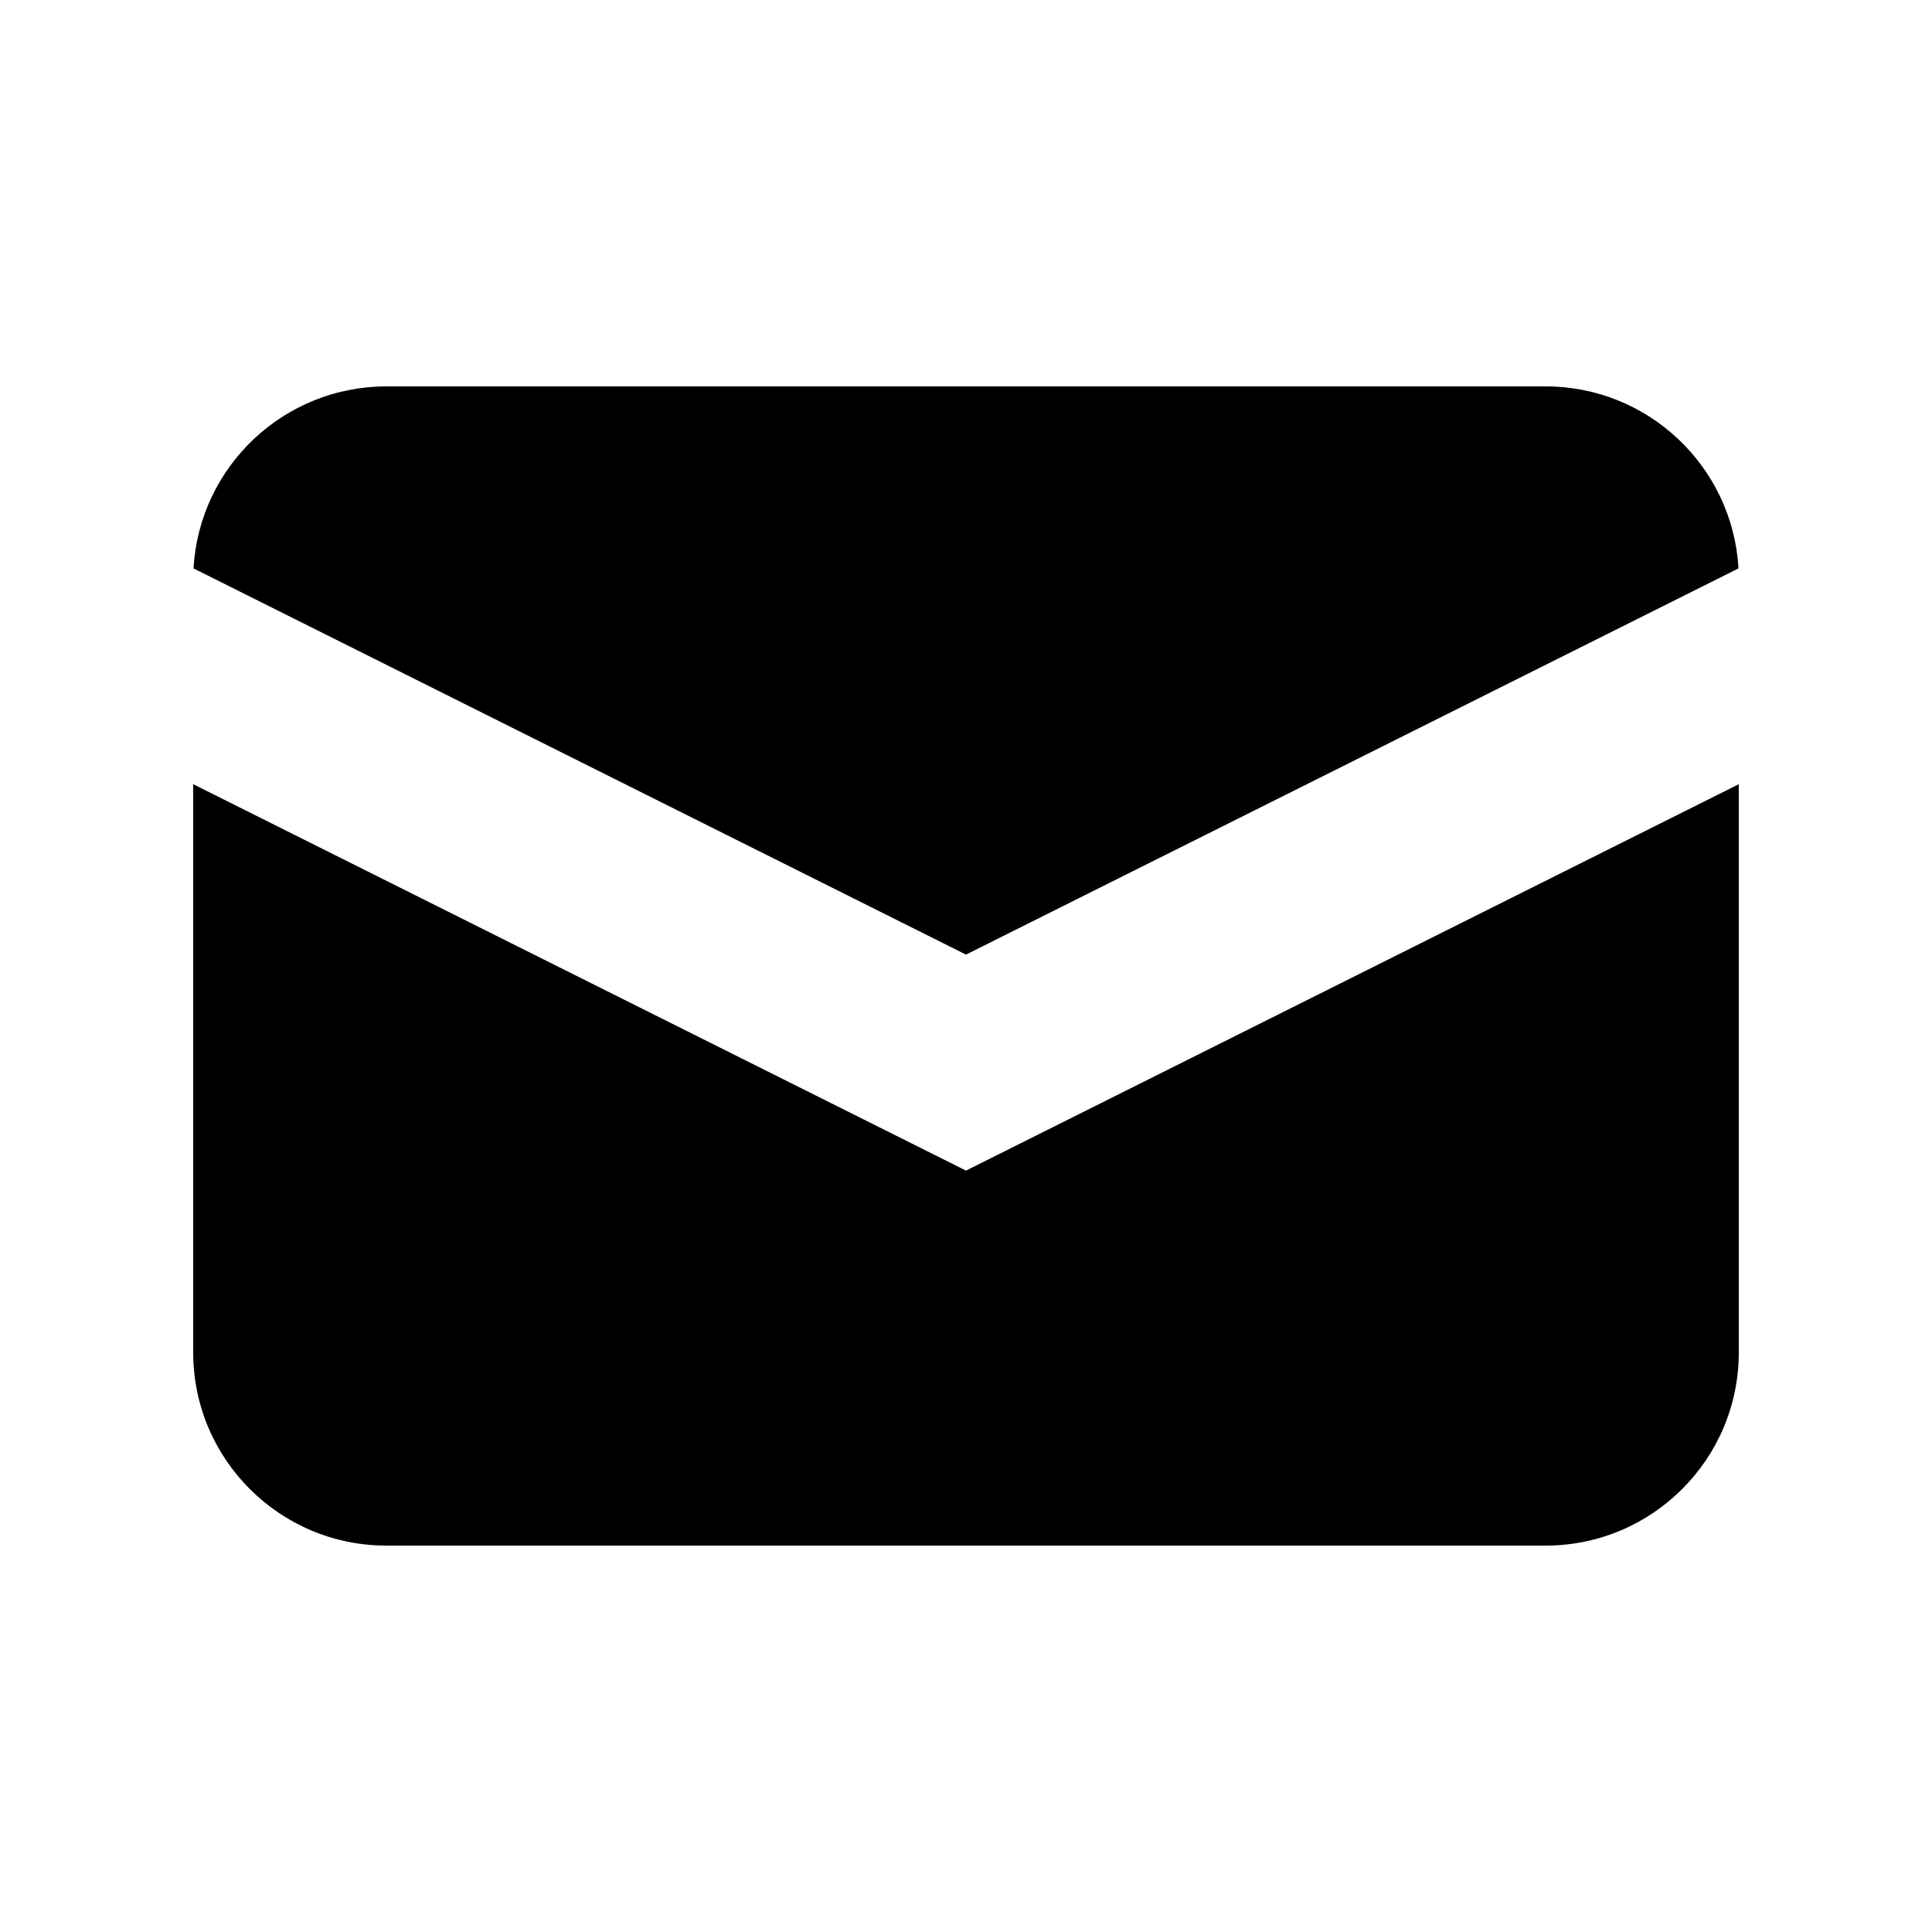
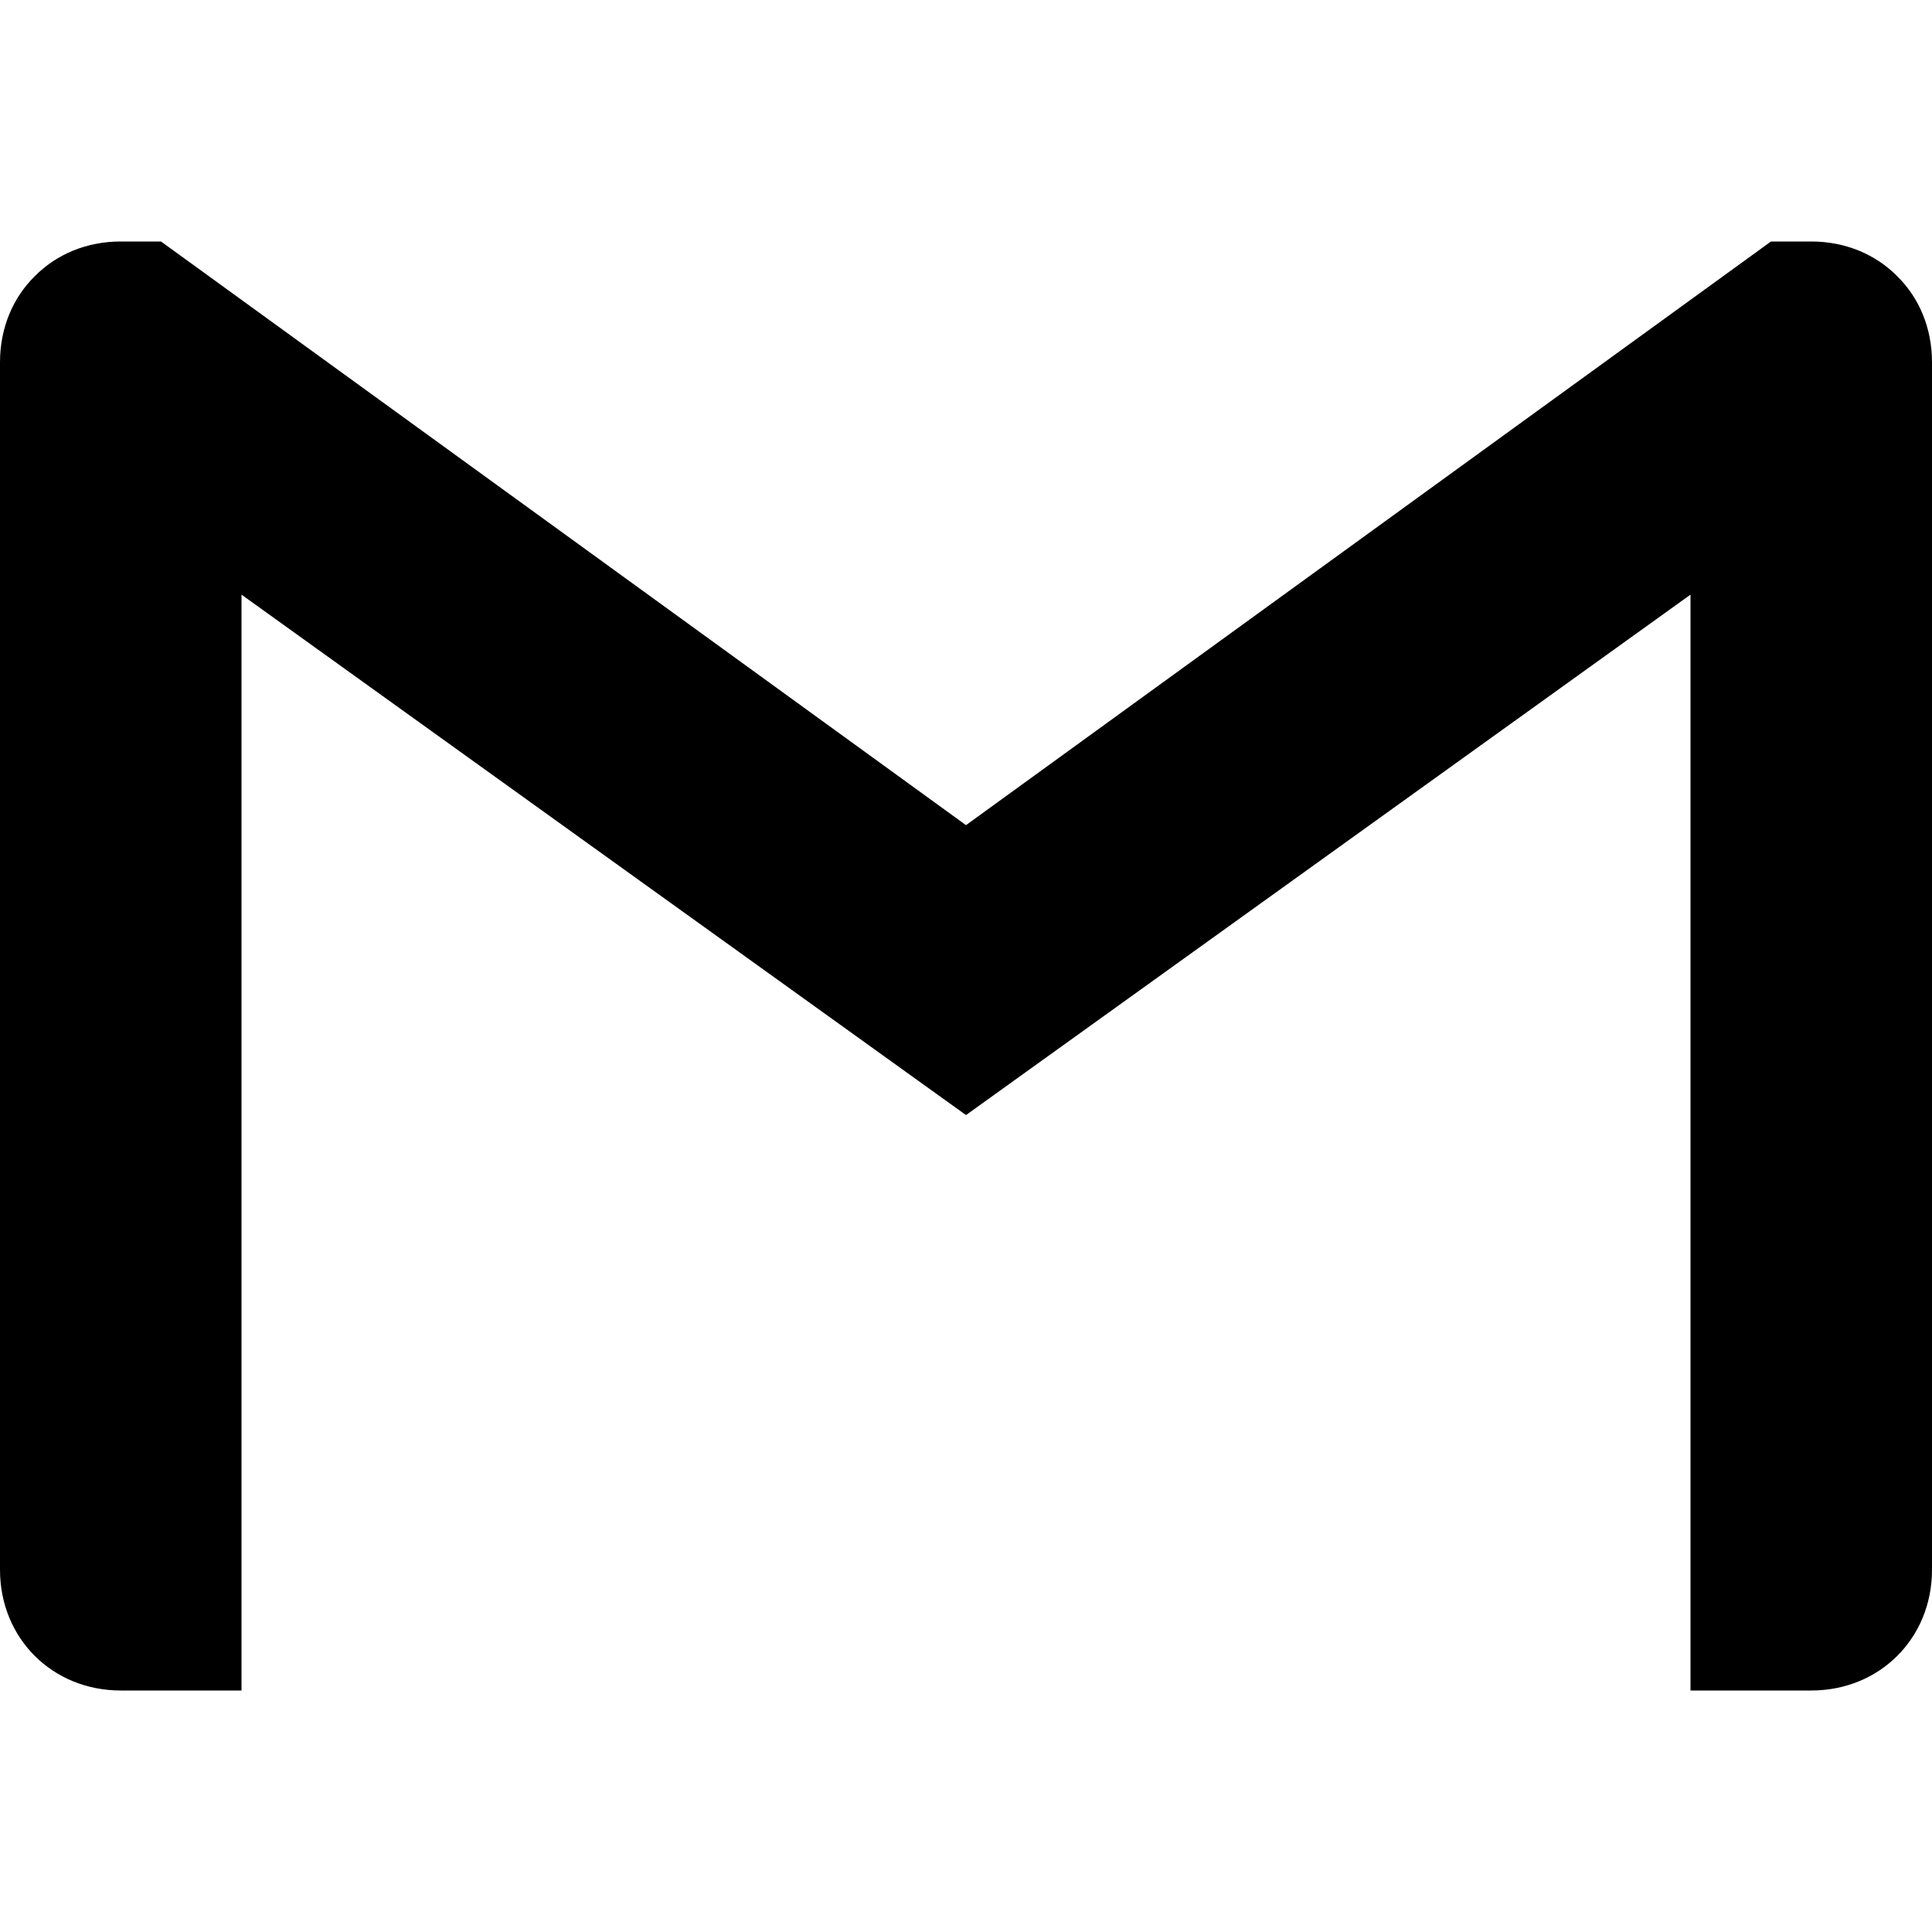
- <svg xmlns="http://www.w3.org/2000/svg" viewBox="0 0 20 20">
-   <path d="M2.003 5.884L10 9.882l7.997-3.998A2 2 0 0016 4H4a2 2 0 00-1.997 1.884z" />
-   <path d="M18 8.118l-8 4-8-4V14a2 2 0 002 2h12a2 2 0 002-2V8.118z" />
+ <svg xmlns="http://www.w3.org/2000/svg" width="32px" height="32px" viewBox="0 0 32 32">
+   <path d="M32 6v20c0 1.135-0.865 2-2 2h-2v-18.151l-12 8.62-12-8.62v18.151h-2c-1.135 0-2-0.865-2-2v-20c0-0.568 0.214-1.068 0.573-1.422 0.359-0.365 0.859-0.578 1.427-0.578h0.667l13.333 9.667 13.333-9.667h0.667c0.568 0 1.068 0.214 1.427 0.578 0.359 0.354 0.573 0.854 0.573 1.422z" />
</svg>
